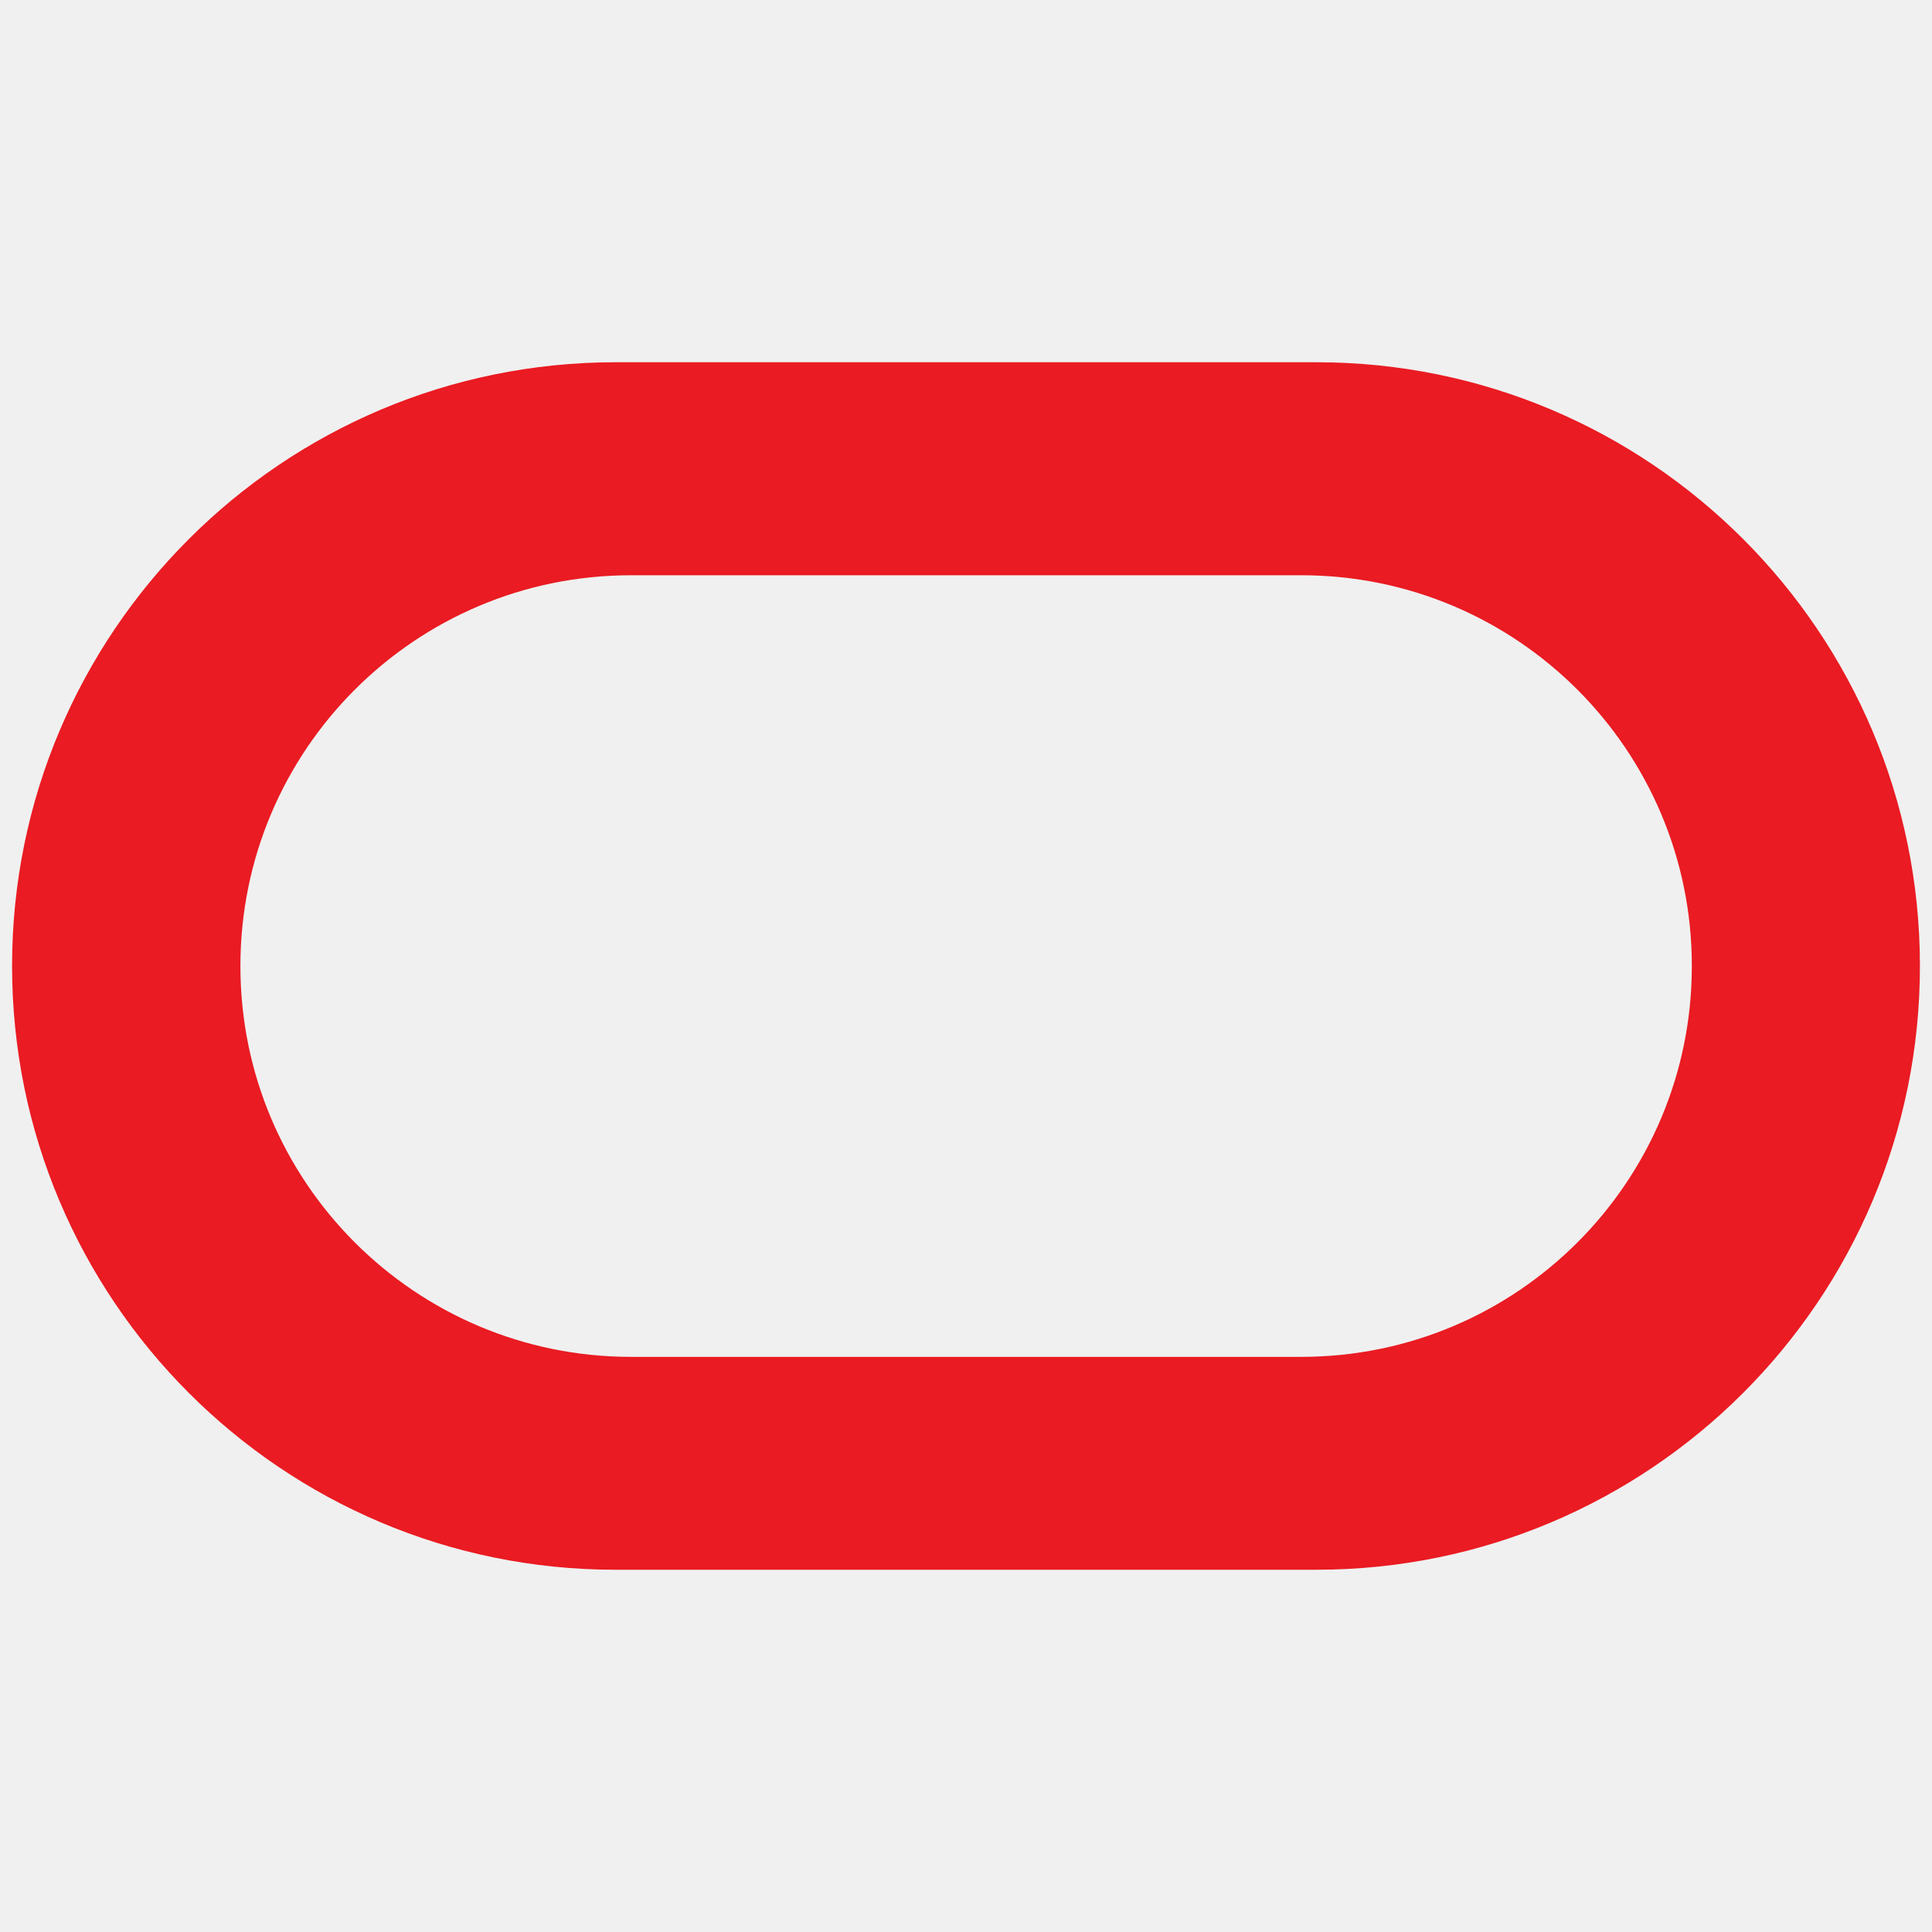
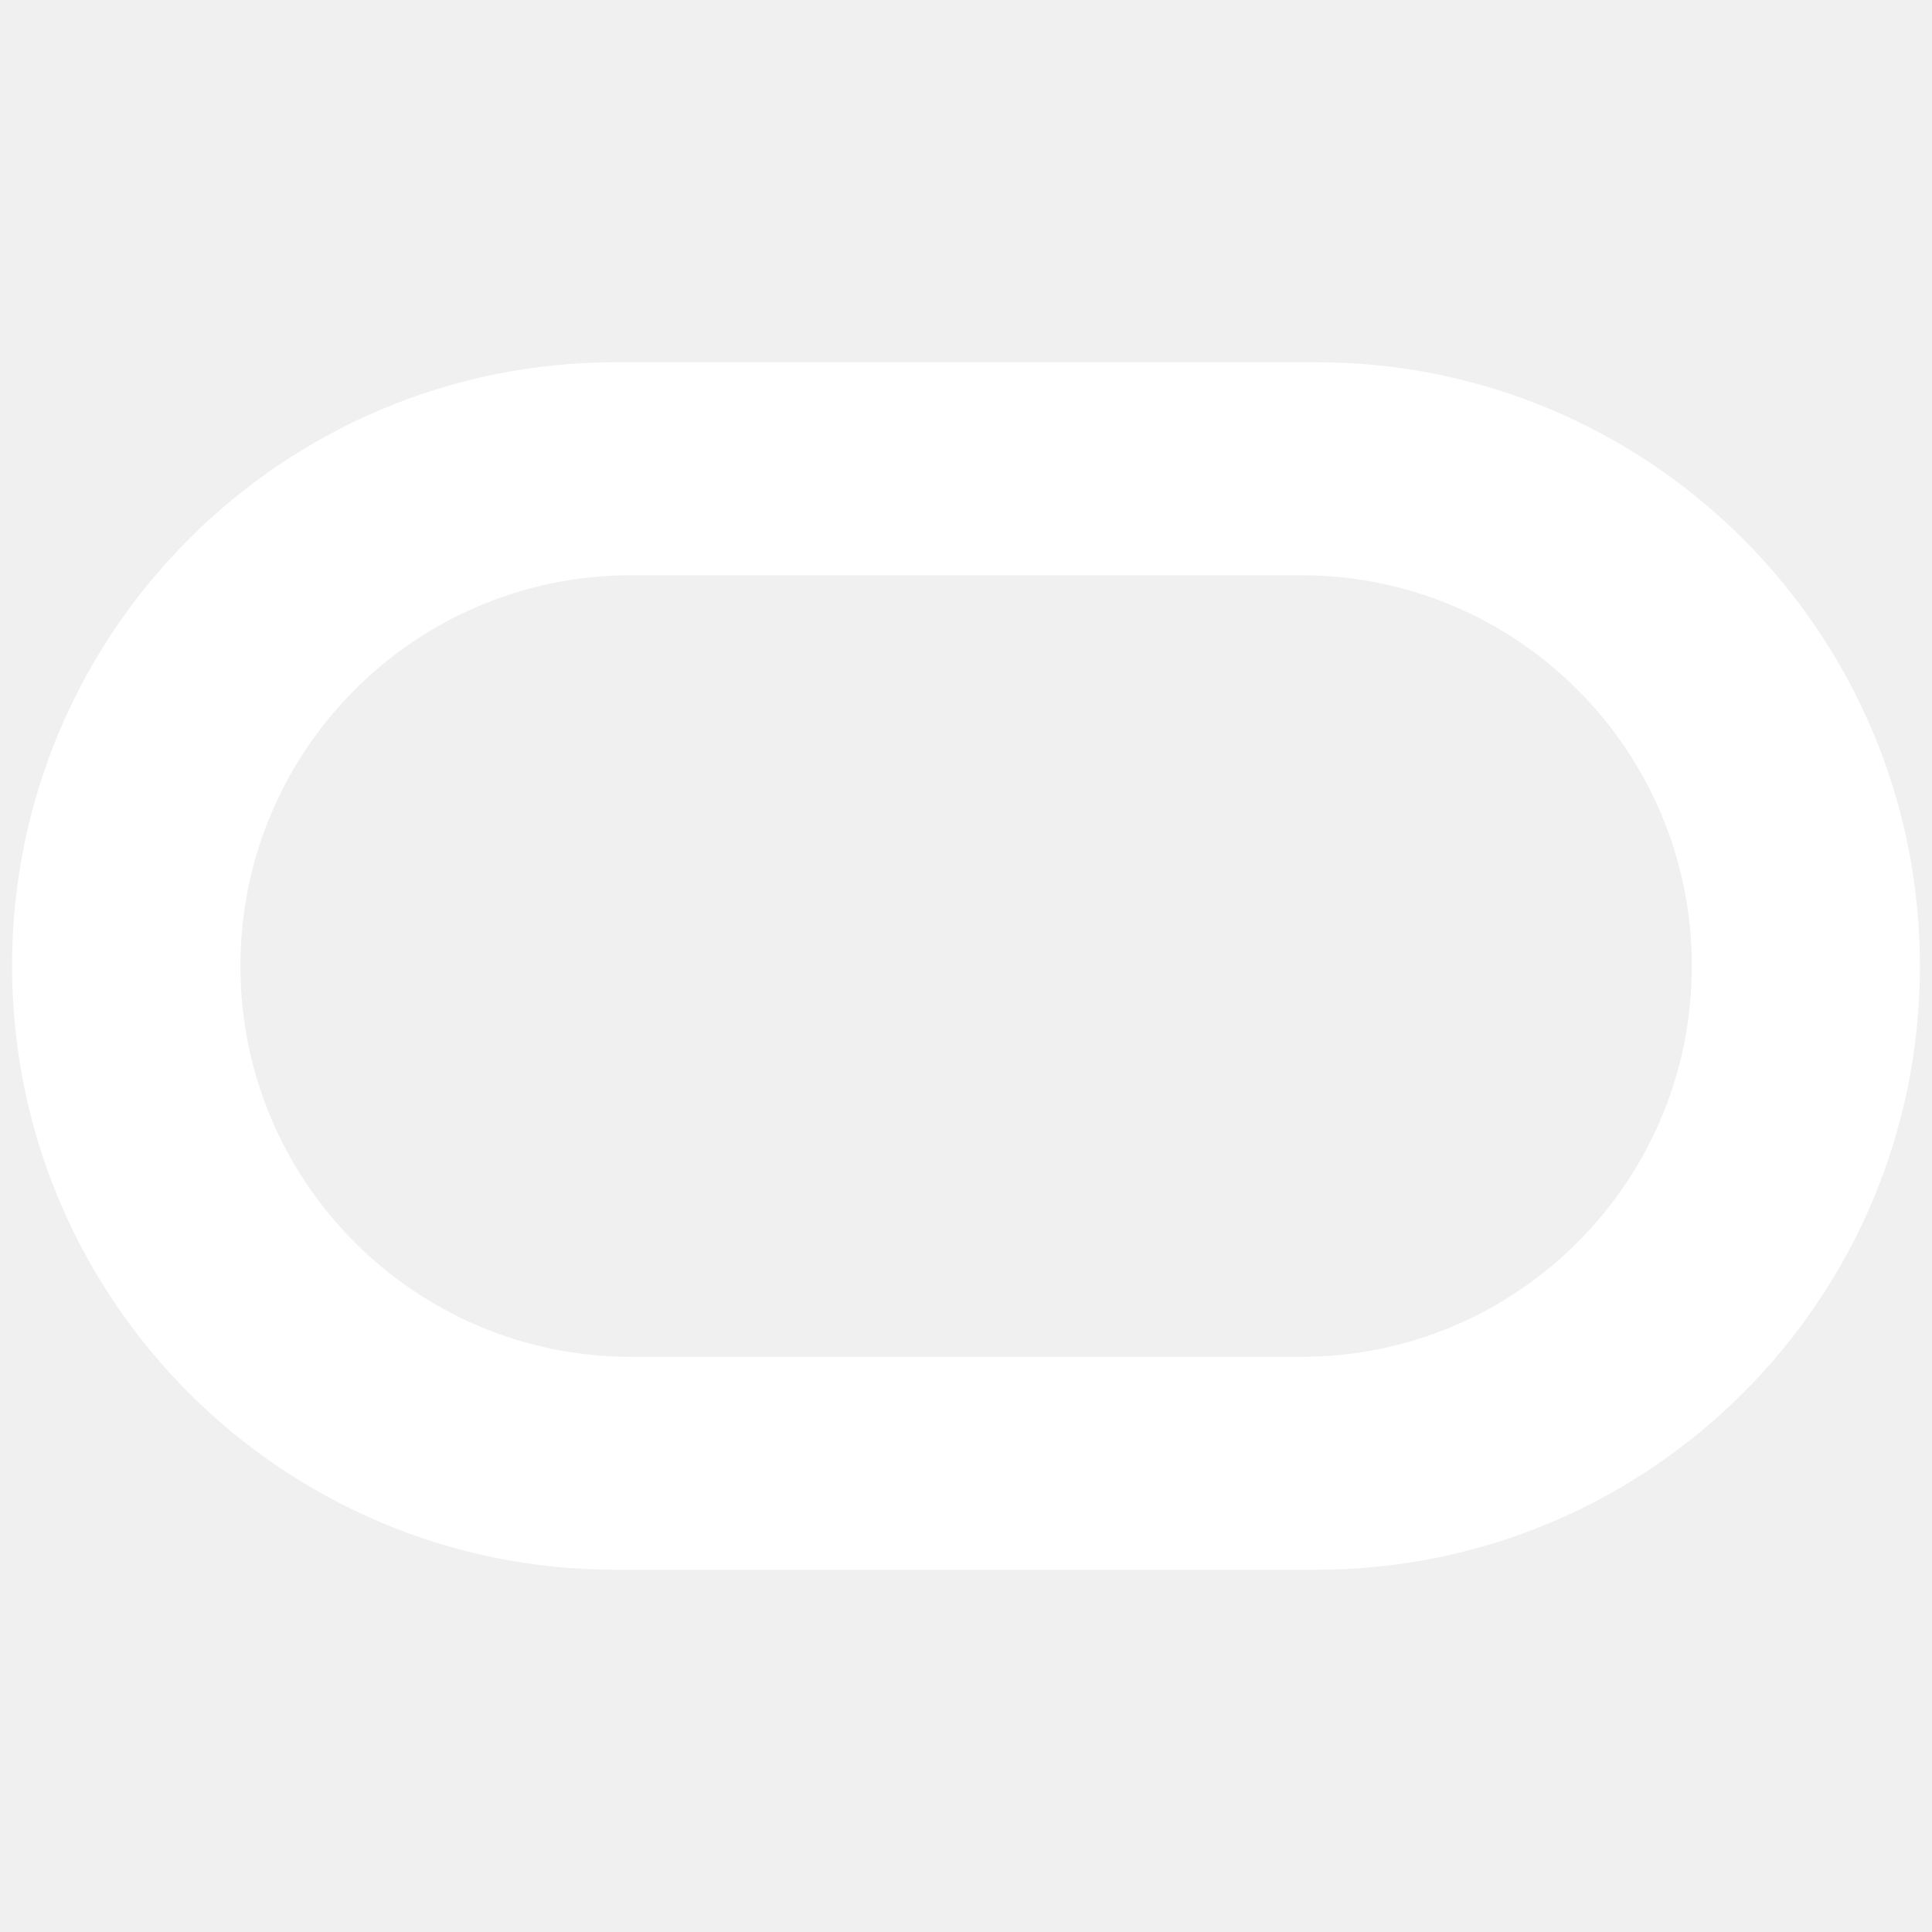
<svg xmlns="http://www.w3.org/2000/svg" width="800px" height="800px" viewBox="0 0 16 16" fill="none">
-   <path fill="#EA1B22" fill-rule="evenodd" d="M.1 8c0 2.761 2.237 5 4.997 5h5.806A4.999 4.999 0 0015.9 8c0-2.761-2.237-5-4.997-5H5.097A4.999 4.999 0 00.1 8zm13.911 0a3.235 3.235 0 01-3.234 3.237h-5.55A3.235 3.235 0 011.991 8a3.235 3.235 0 013.234-3.236h5.551A3.235 3.235 0 0114.011 8z" clip-rule="evenodd" />
+   <path fill="#ffffff" fill-rule="evenodd" d="M.1 8c0 2.761 2.237 5 4.997 5h5.806A4.999 4.999 0 0015.9 8c0-2.761-2.237-5-4.997-5H5.097A4.999 4.999 0 00.1 8zm13.911 0a3.235 3.235 0 01-3.234 3.237h-5.55A3.235 3.235 0 011.991 8a3.235 3.235 0 013.234-3.236h5.551A3.235 3.235 0 0114.011 8z" clip-rule="evenodd" />
</svg>
